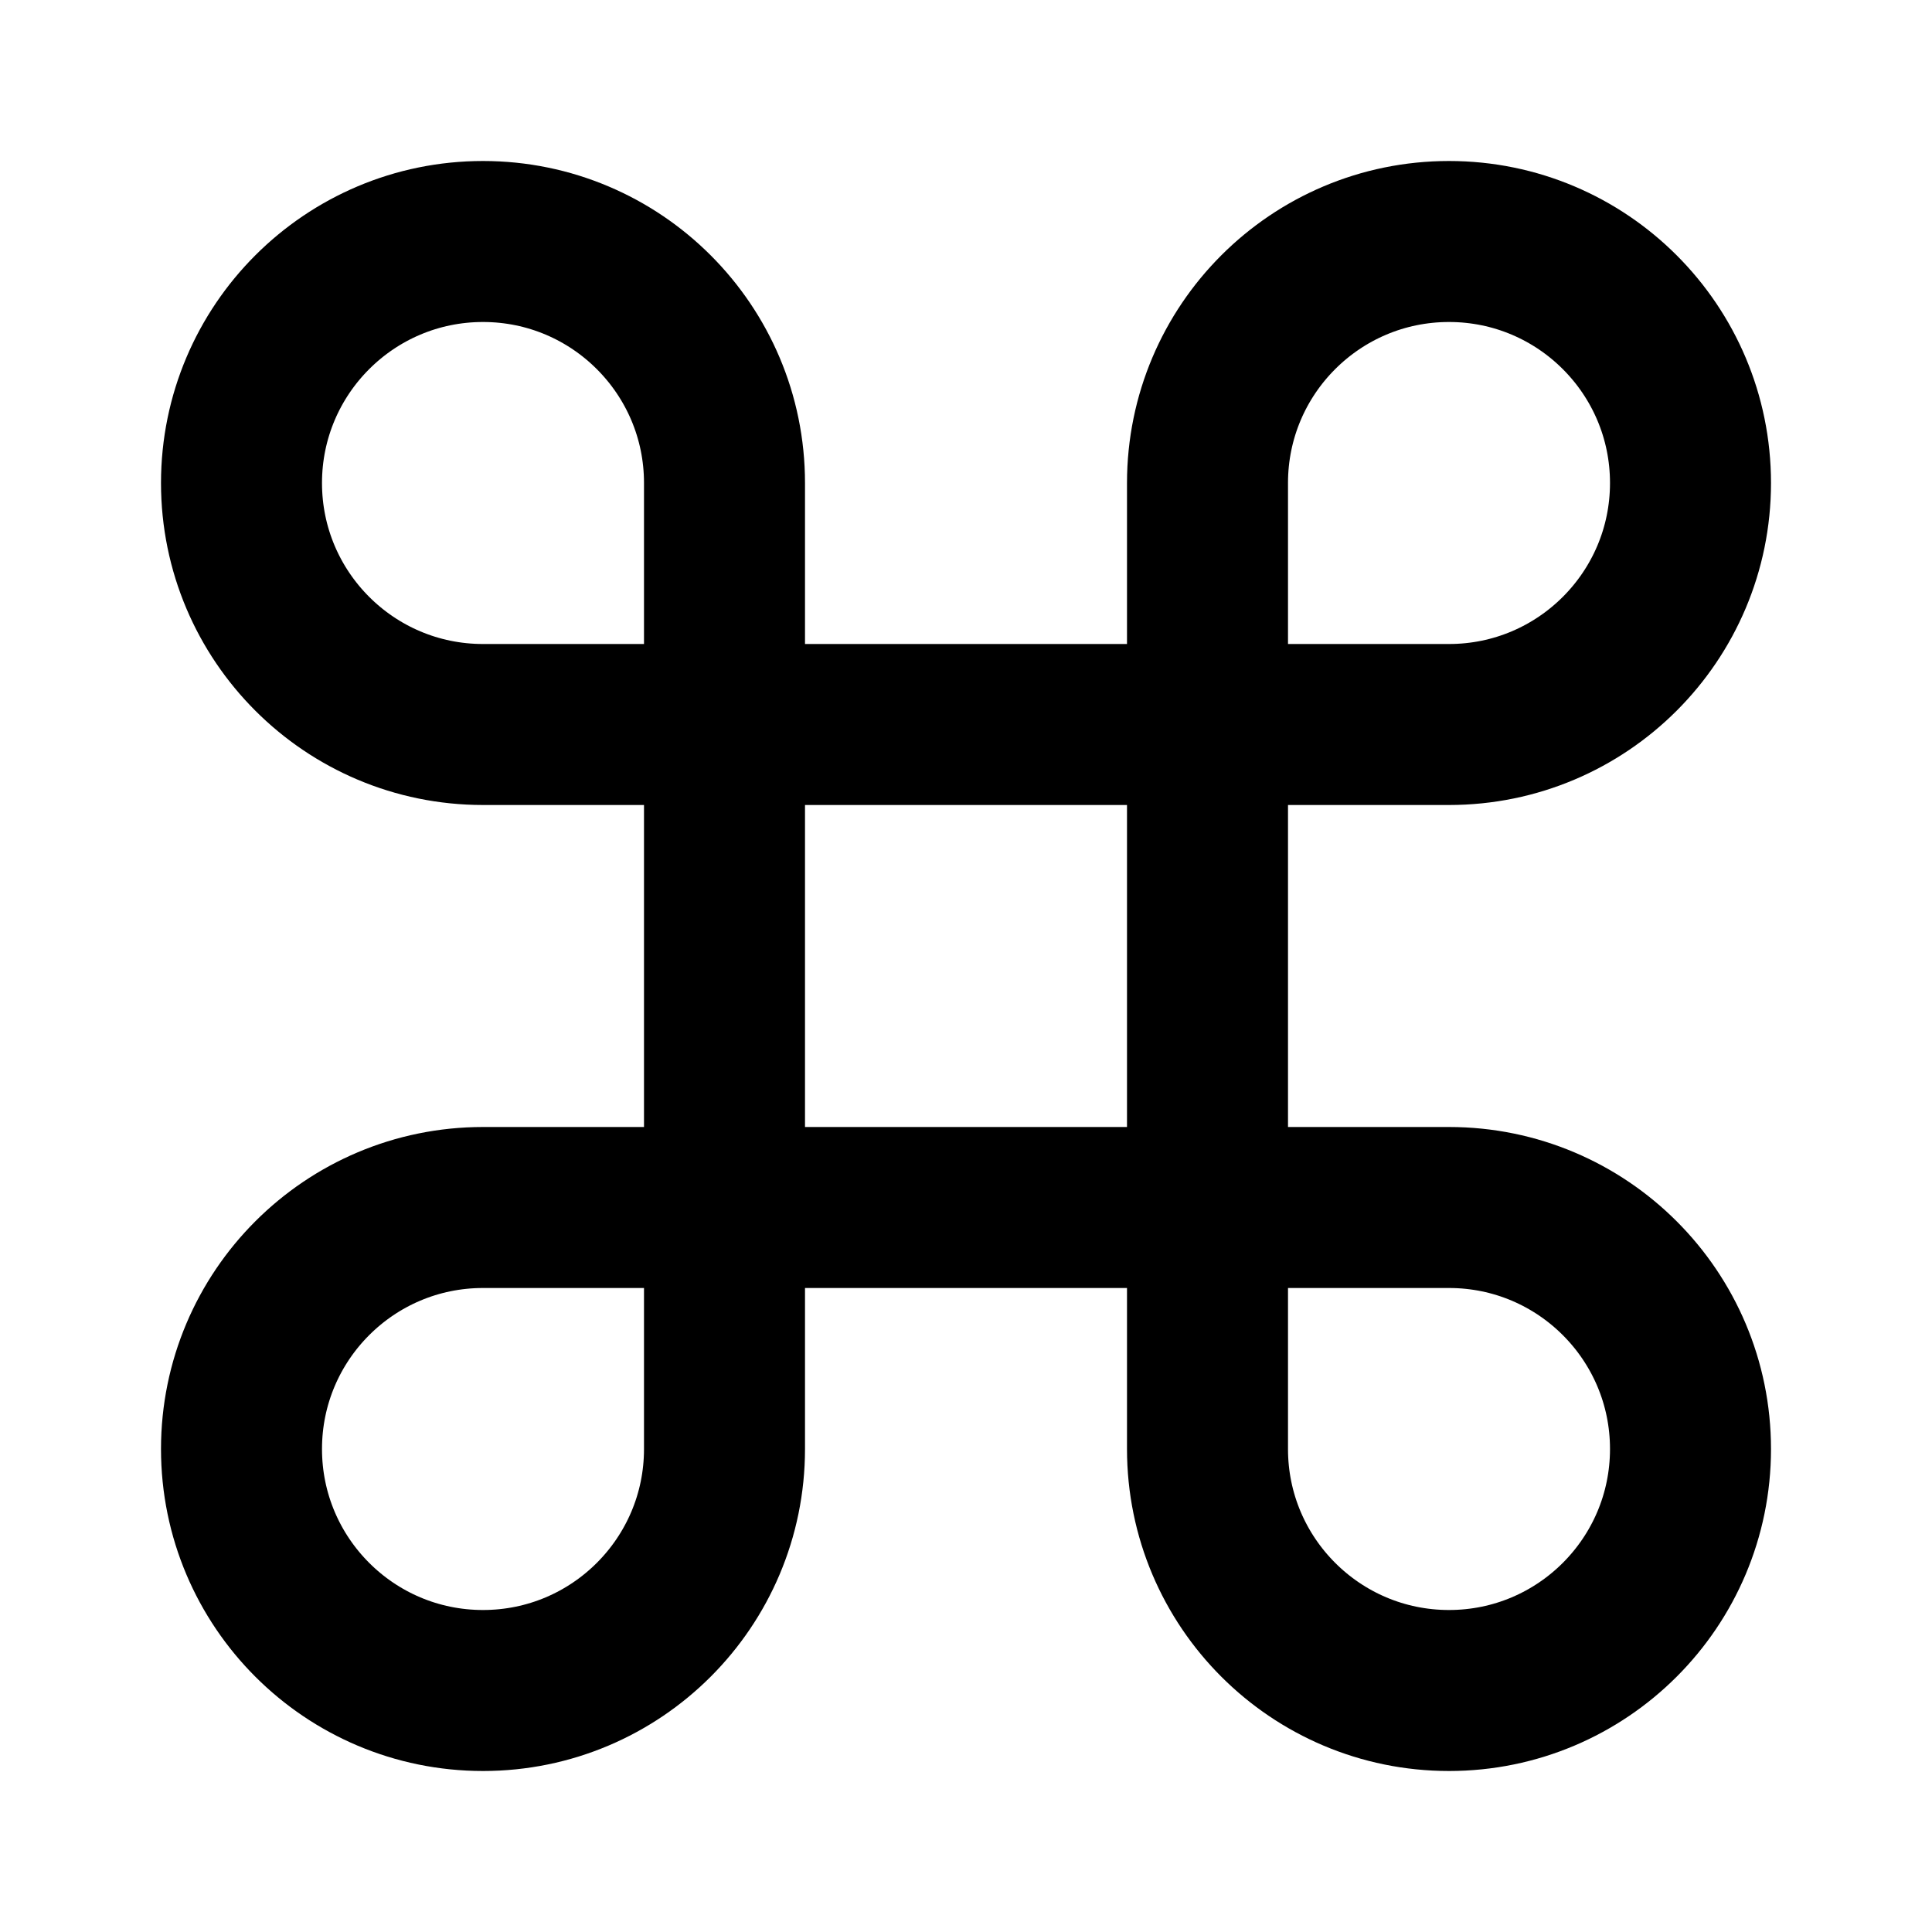
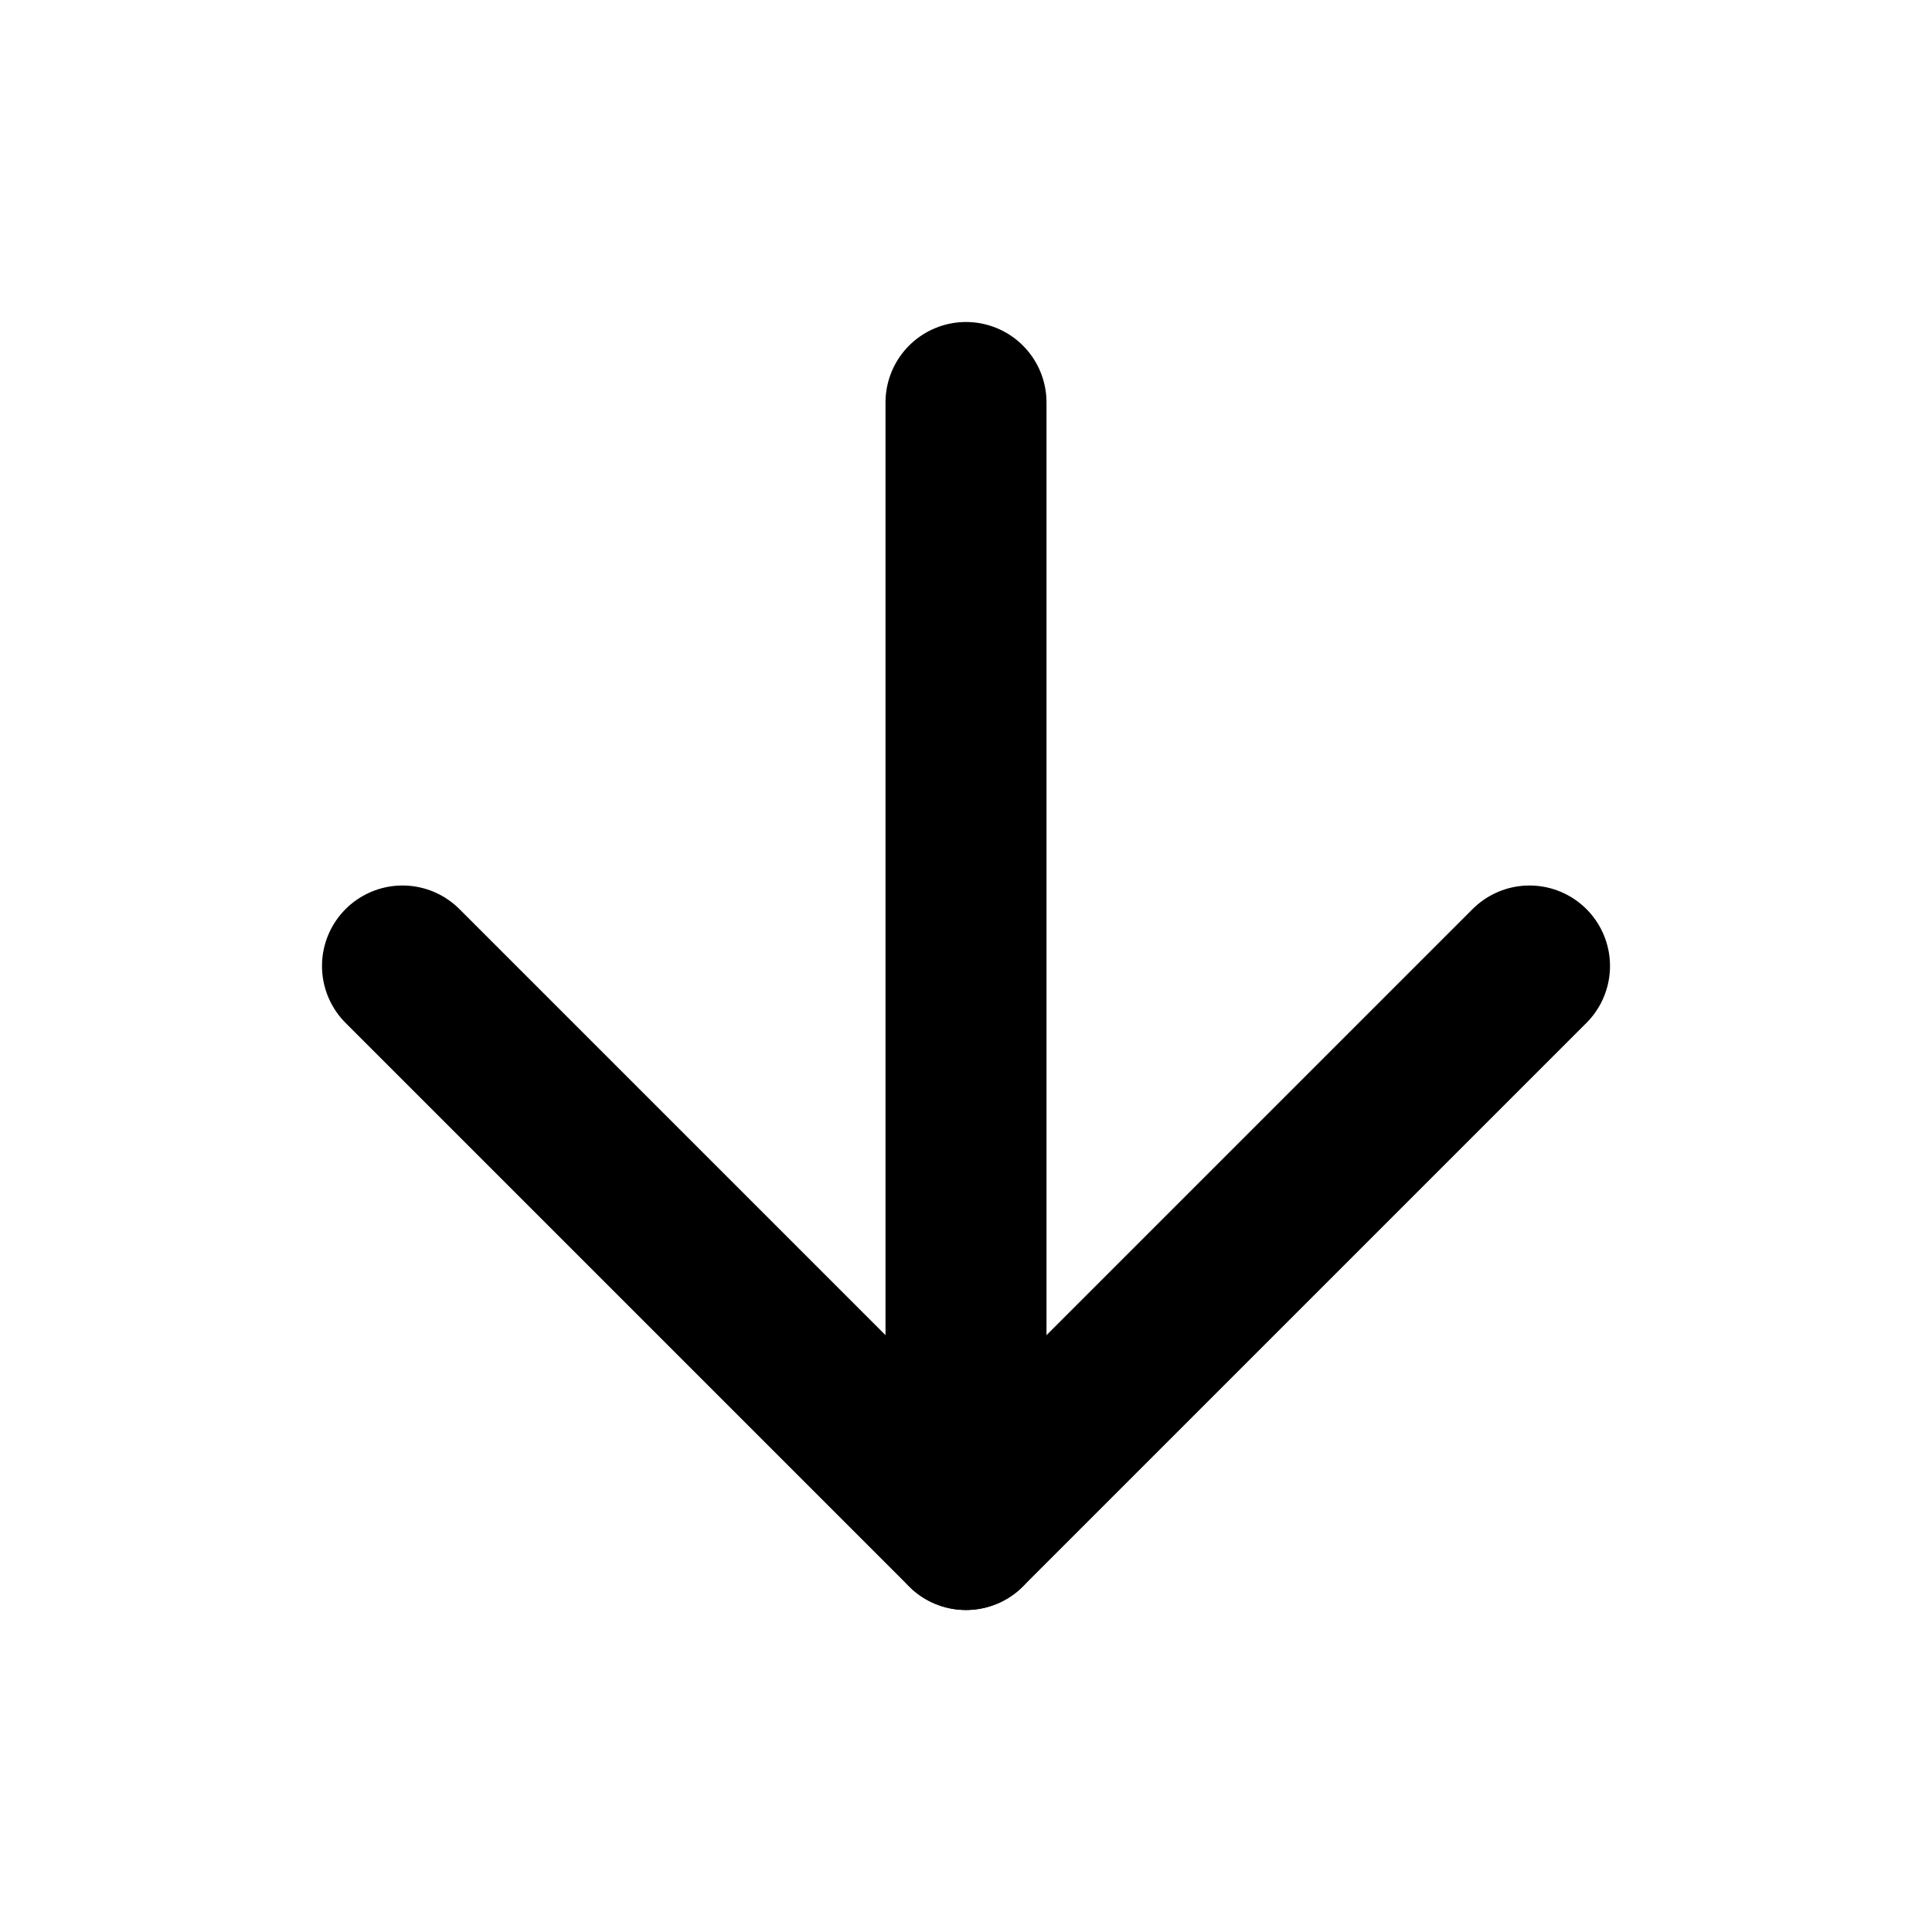
<svg xmlns="http://www.w3.org/2000/svg" width="24" height="24" viewBox="0 0 24 24" fill="none" stroke="currentColor" stroke-width="2" stroke-linecap="round" stroke-linejoin="round">
-   <path d="M15 6v12a3 3 0 1 0 3-3H6a3 3 0 1 0 3 3V6a3 3 0 1 0-3 3h12a3 3 0 1 0-3-3" />
+   <path d="M12 5v14" />
+   <path d="m19 12-7 7-7-7" />
</svg>
